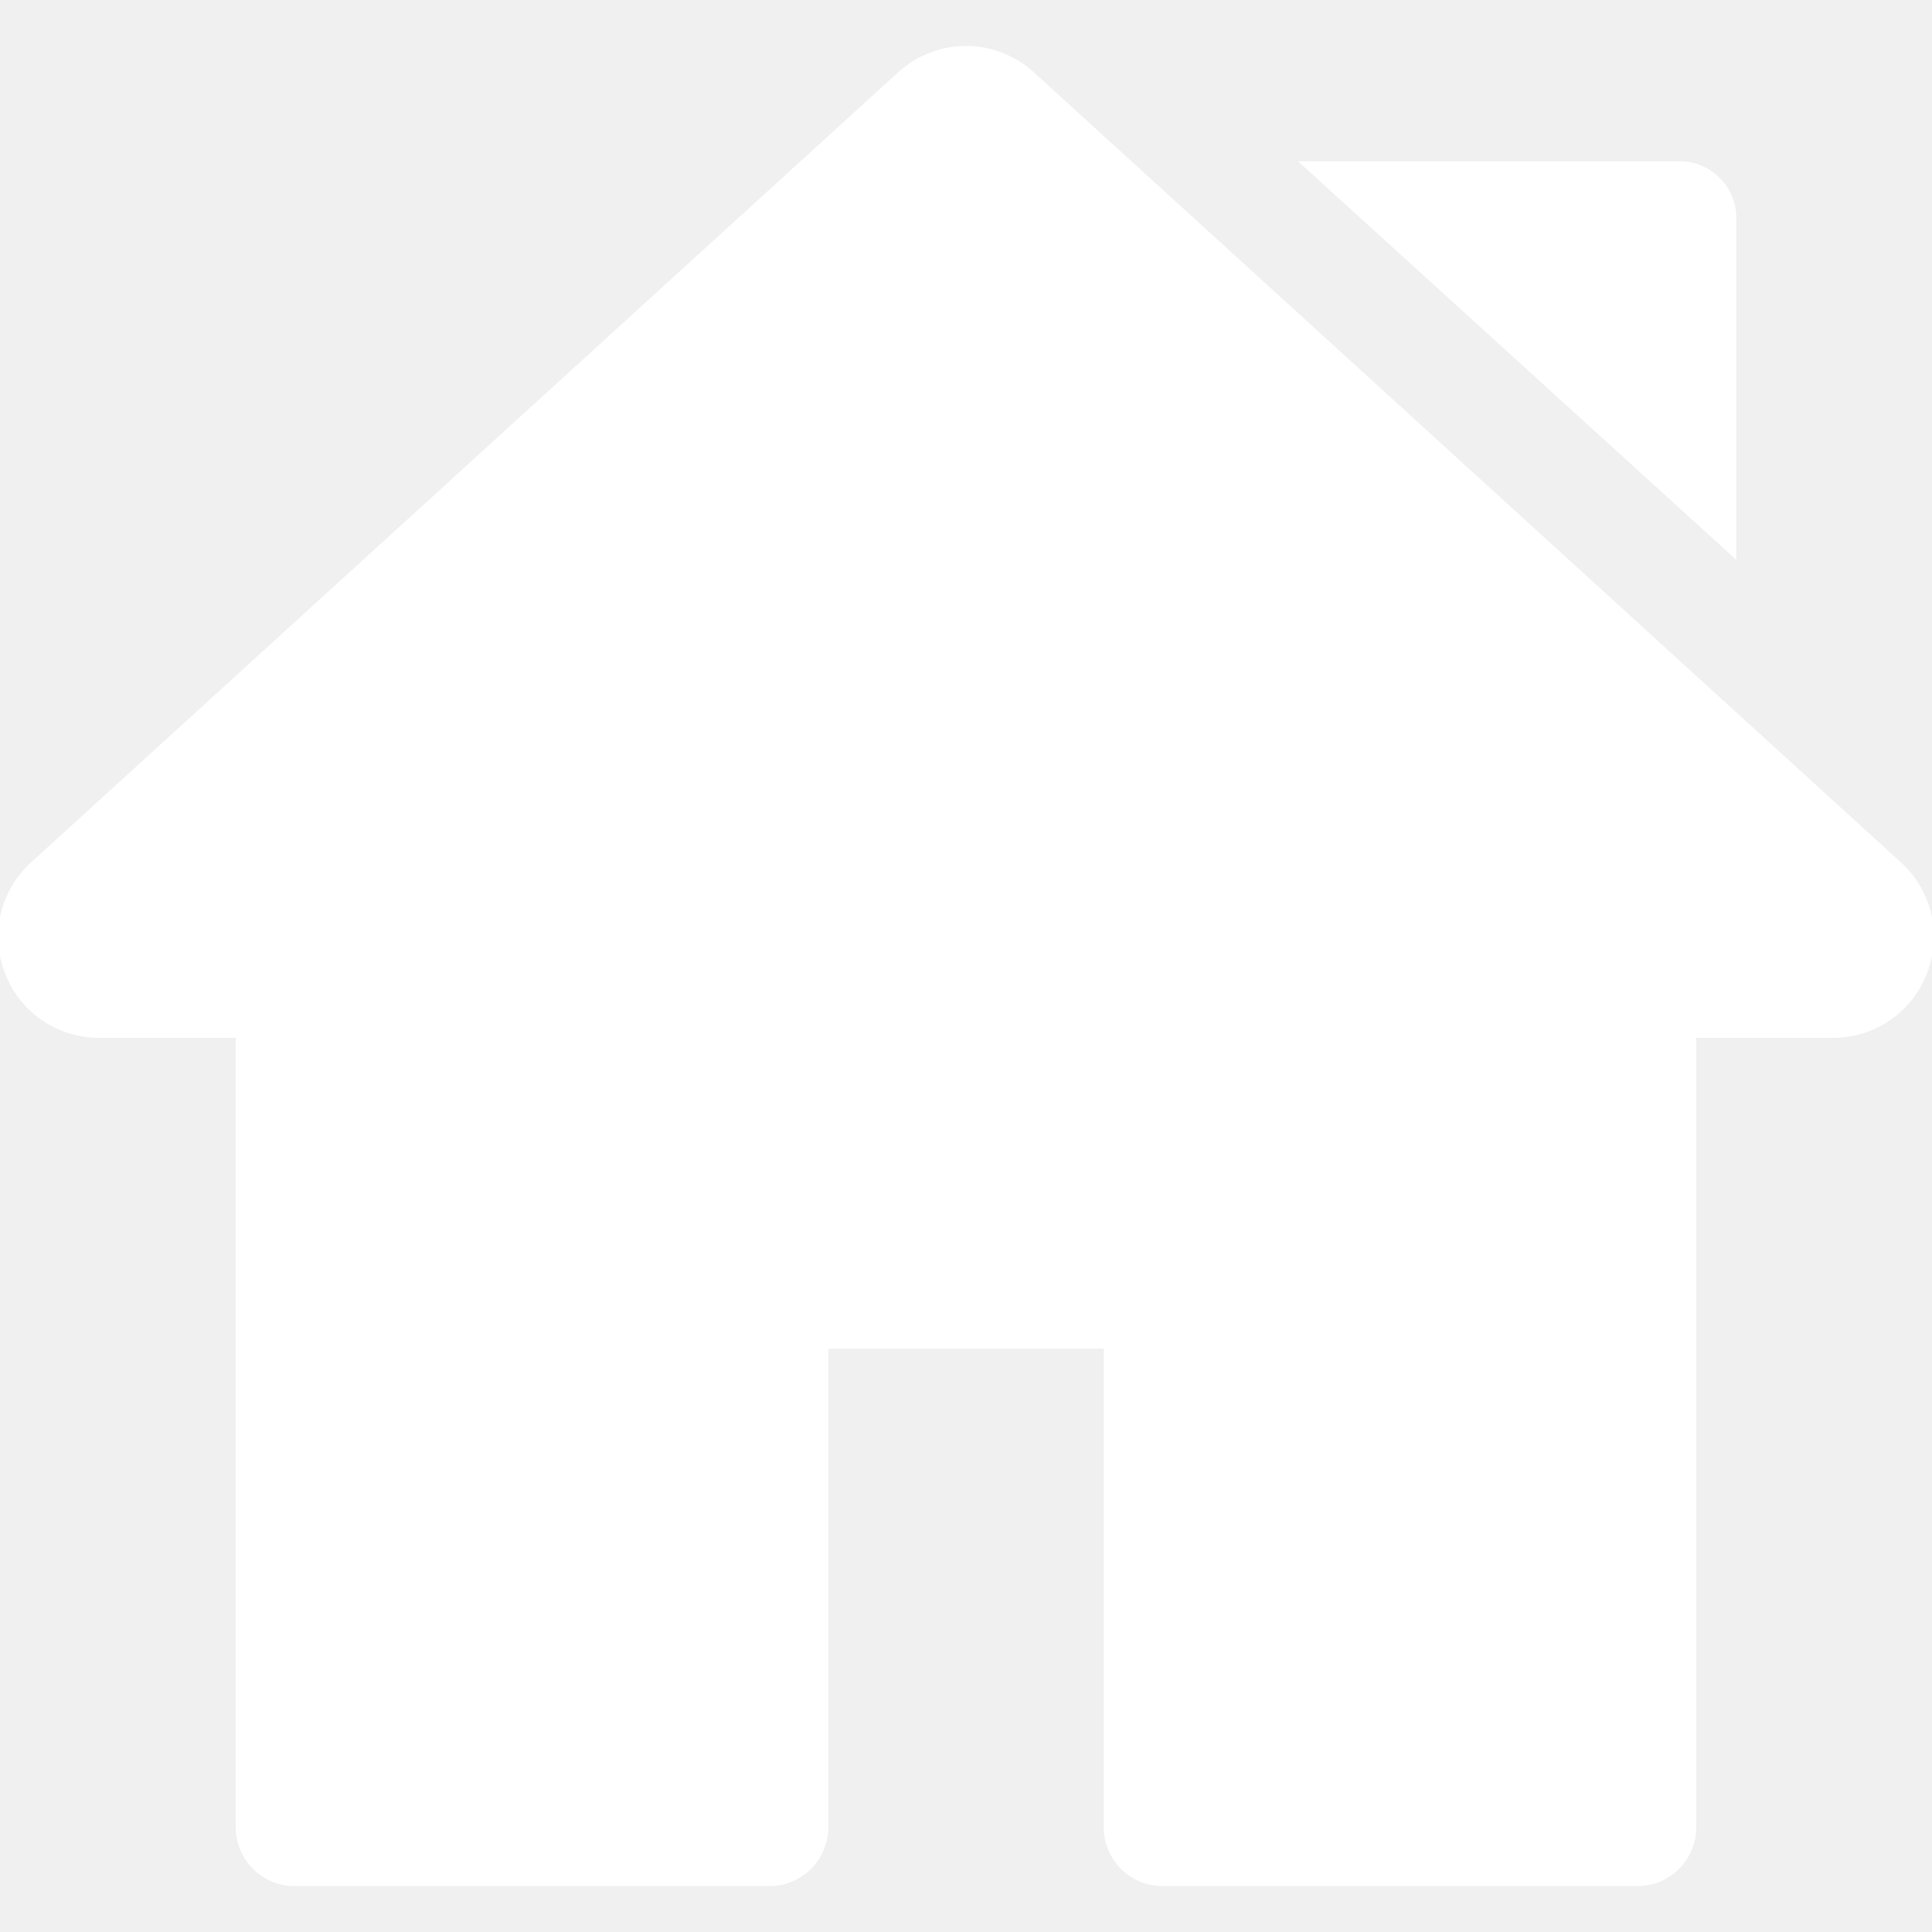
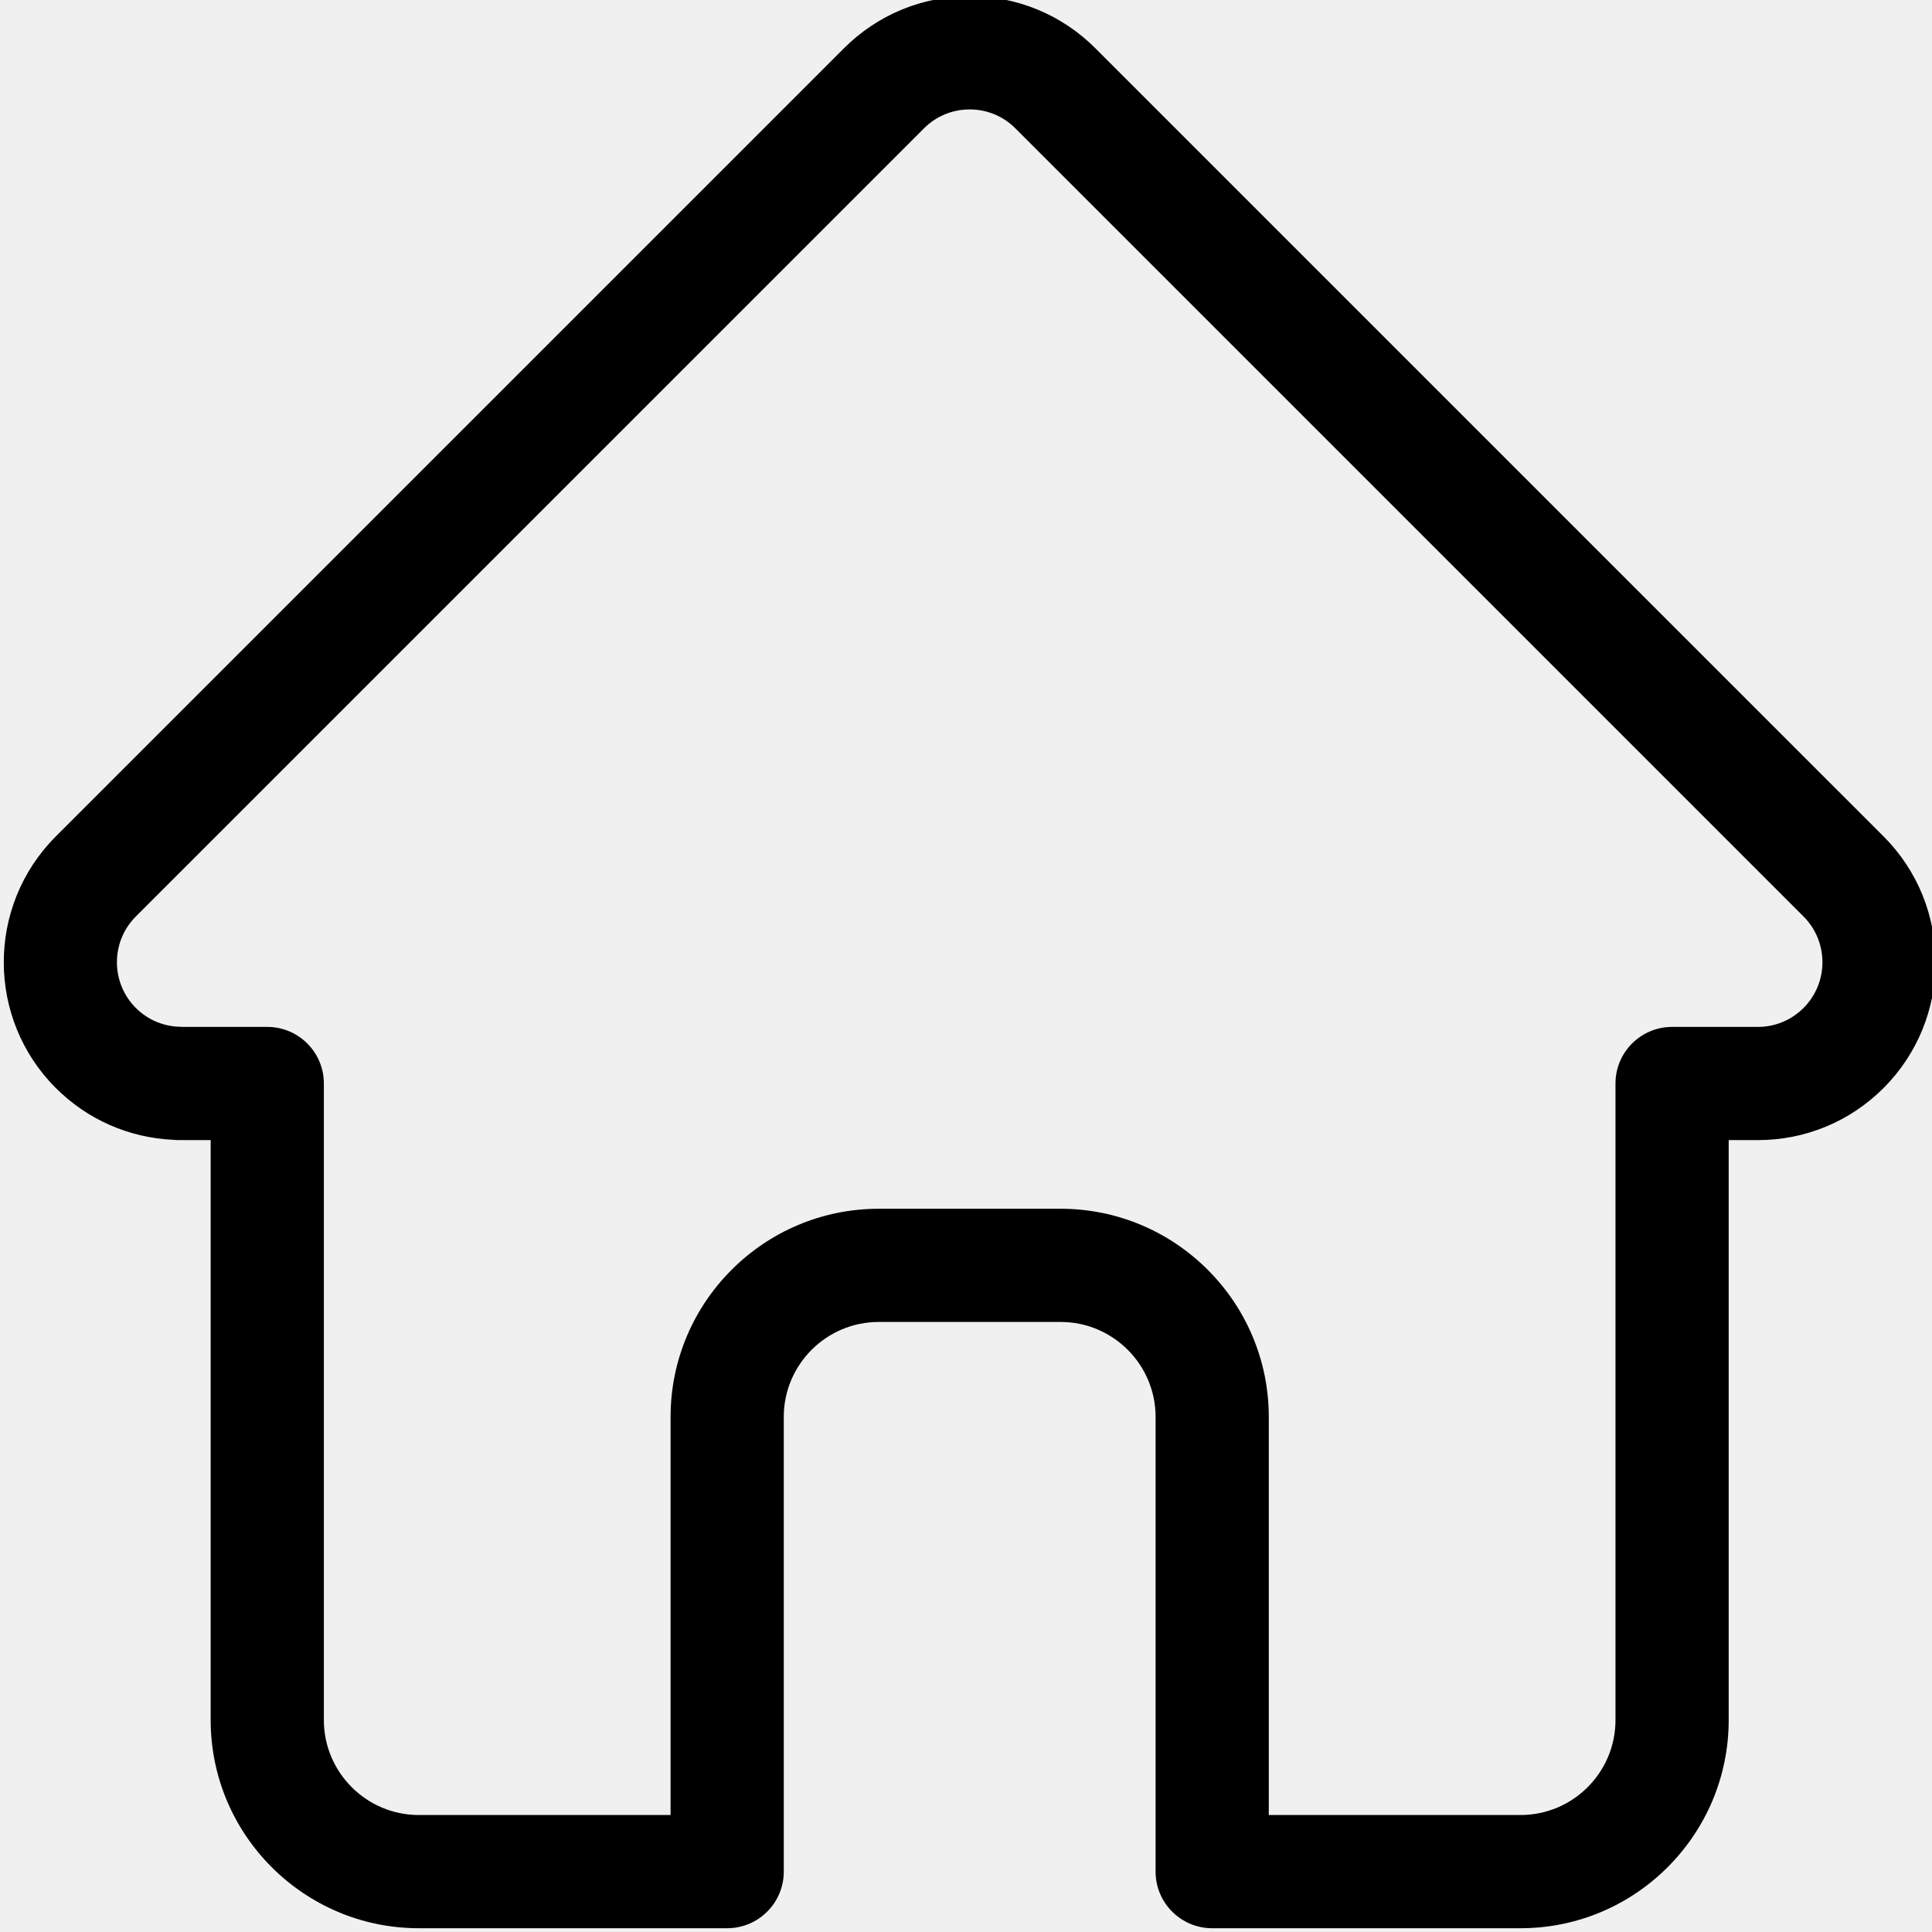
- <svg xmlns="http://www.w3.org/2000/svg" version="1.1" style="" xml:space="preserve" width="512.001" height="512.001">
-   <rect id="backgroundrect" width="100%" height="100%" x="0" y="0" fill="none" stroke="none" />
-   <g class="currentLayer" style="">
-     <g id="svg_1" class="" stroke="#ffffff" stroke-opacity="1" fill="#ffffff" fill-opacity="1">
-       <g id="svg_2" stroke="#ffffff" stroke-opacity="1" fill="#ffffff" fill-opacity="1">
-         <path d="M503.402,228.885L273.684,19.567c-10.083-9.189-25.288-9.188-35.367-0.001L8.598,228.886    c-8.077,7.36-10.745,18.7-6.799,28.889c3.947,10.189,13.557,16.772,24.484,16.772h36.69v209.721    c0,8.315,6.742,15.057,15.057,15.057h125.914c8.315,0,15.057-6.741,15.057-15.057V356.932h74.002v127.337    c0,8.315,6.742,15.057,15.057,15.057h125.908c8.315,0,15.057-6.741,15.057-15.057V274.547h36.697    c10.926,0,20.537-6.584,24.484-16.772C514.147,247.585,511.479,236.246,503.402,228.885z" id="svg_3" stroke="#ffffff" stroke-opacity="1" fill="#ffffff" fill-opacity="1" />
-       </g>
-     </g>
-     <g id="svg_4" class="selected" fill="#ffffff" fill-opacity="1">
-       <g id="svg_5" fill="#ffffff" fill-opacity="1">
-         <path d="M445.092,42.73H343.973l116.176,105.636v-90.58C460.149,49.471,453.408,42.73,445.092,42.73z" id="svg_6" fill="#ffffff" fill-opacity="1" />
-       </g>
-     </g>
-     <g id="svg_7">
- </g>
-     <g id="svg_8">
- </g>
-     <g id="svg_9">
- </g>
-     <g id="svg_10">
- </g>
-     <g id="svg_11">
- </g>
-     <g id="svg_12">
- </g>
-     <g id="svg_13">
- </g>
-     <g id="svg_14">
- </g>
-     <g id="svg_15">
- </g>
-     <g id="svg_16">
- </g>
-     <g id="svg_17">
- </g>
-     <g id="svg_18">
- </g>
-     <g id="svg_19">
- </g>
-     <g id="svg_20">
- </g>
-     <g id="svg_21">
- </g>
-   </g>
+ <svg xmlns="http://www.w3.org/2000/svg" height="511pt" viewBox="0 1 511 511.999" width="511pt">
+   <path d="m498.699 222.695c-.016-.012-.027-.027-.039-.039l-208.855-208.848c-8.902-8.906-20.738-13.809-33.328-13.809-12.59 0-24.426 4.902-33.332 13.809l-208.746 208.742c-.07.07-.145.145-.211.215-18.281 18.387-18.25 48.219.09 66.559 8.379 8.383 19.441 13.234 31.273 13.746.484.047.969.07 1.457.07h8.32v153.695c0 30.418 24.75 55.164 55.168 55.164h81.711c8.285 0 15-6.719 15-15v-120.5c0-13.879 11.293-25.168 25.172-25.168h48.195c13.879 0 25.168 11.289 25.168 25.168v120.5c0 8.281 6.715 15 15 15h81.711c30.422 0 55.168-24.746 55.168-55.164v-153.695h7.719c12.586 0 24.422-4.902 33.332-13.812 18.359-18.367 18.367-48.254.027-66.633zm-21.242 45.422c-3.238 3.238-7.543 5.023-12.117 5.023h-22.719c-8.285 0-15 6.715-15 15v168.695c0 13.875-11.289 25.164-25.168 25.164h-66.711v-105.5c0-30.418-24.746-55.168-55.168-55.168h-48.195c-30.422 0-55.172 24.75-55.172 55.168v105.5h-66.711c-13.875 0-25.168-11.289-25.168-25.164v-168.695c0-8.285-6.715-15-15-15h-22.328c-.234-.016-.465-.027-.703-.031-4.469-.078-8.66-1.852-11.801-4.996-6.68-6.68-6.68-17.551 0-24.234.004 0 .004-.004.008-.008l.012-.012 208.848-208.84c3.234-3.238 7.535-5.02 12.113-5.02 4.574 0 8.875 1.781 12.113 5.02l208.801 208.797c.031.031.066.062.098.094 6.645 6.691 6.633 17.539-.031 24.207zm0 0" />
</svg>
